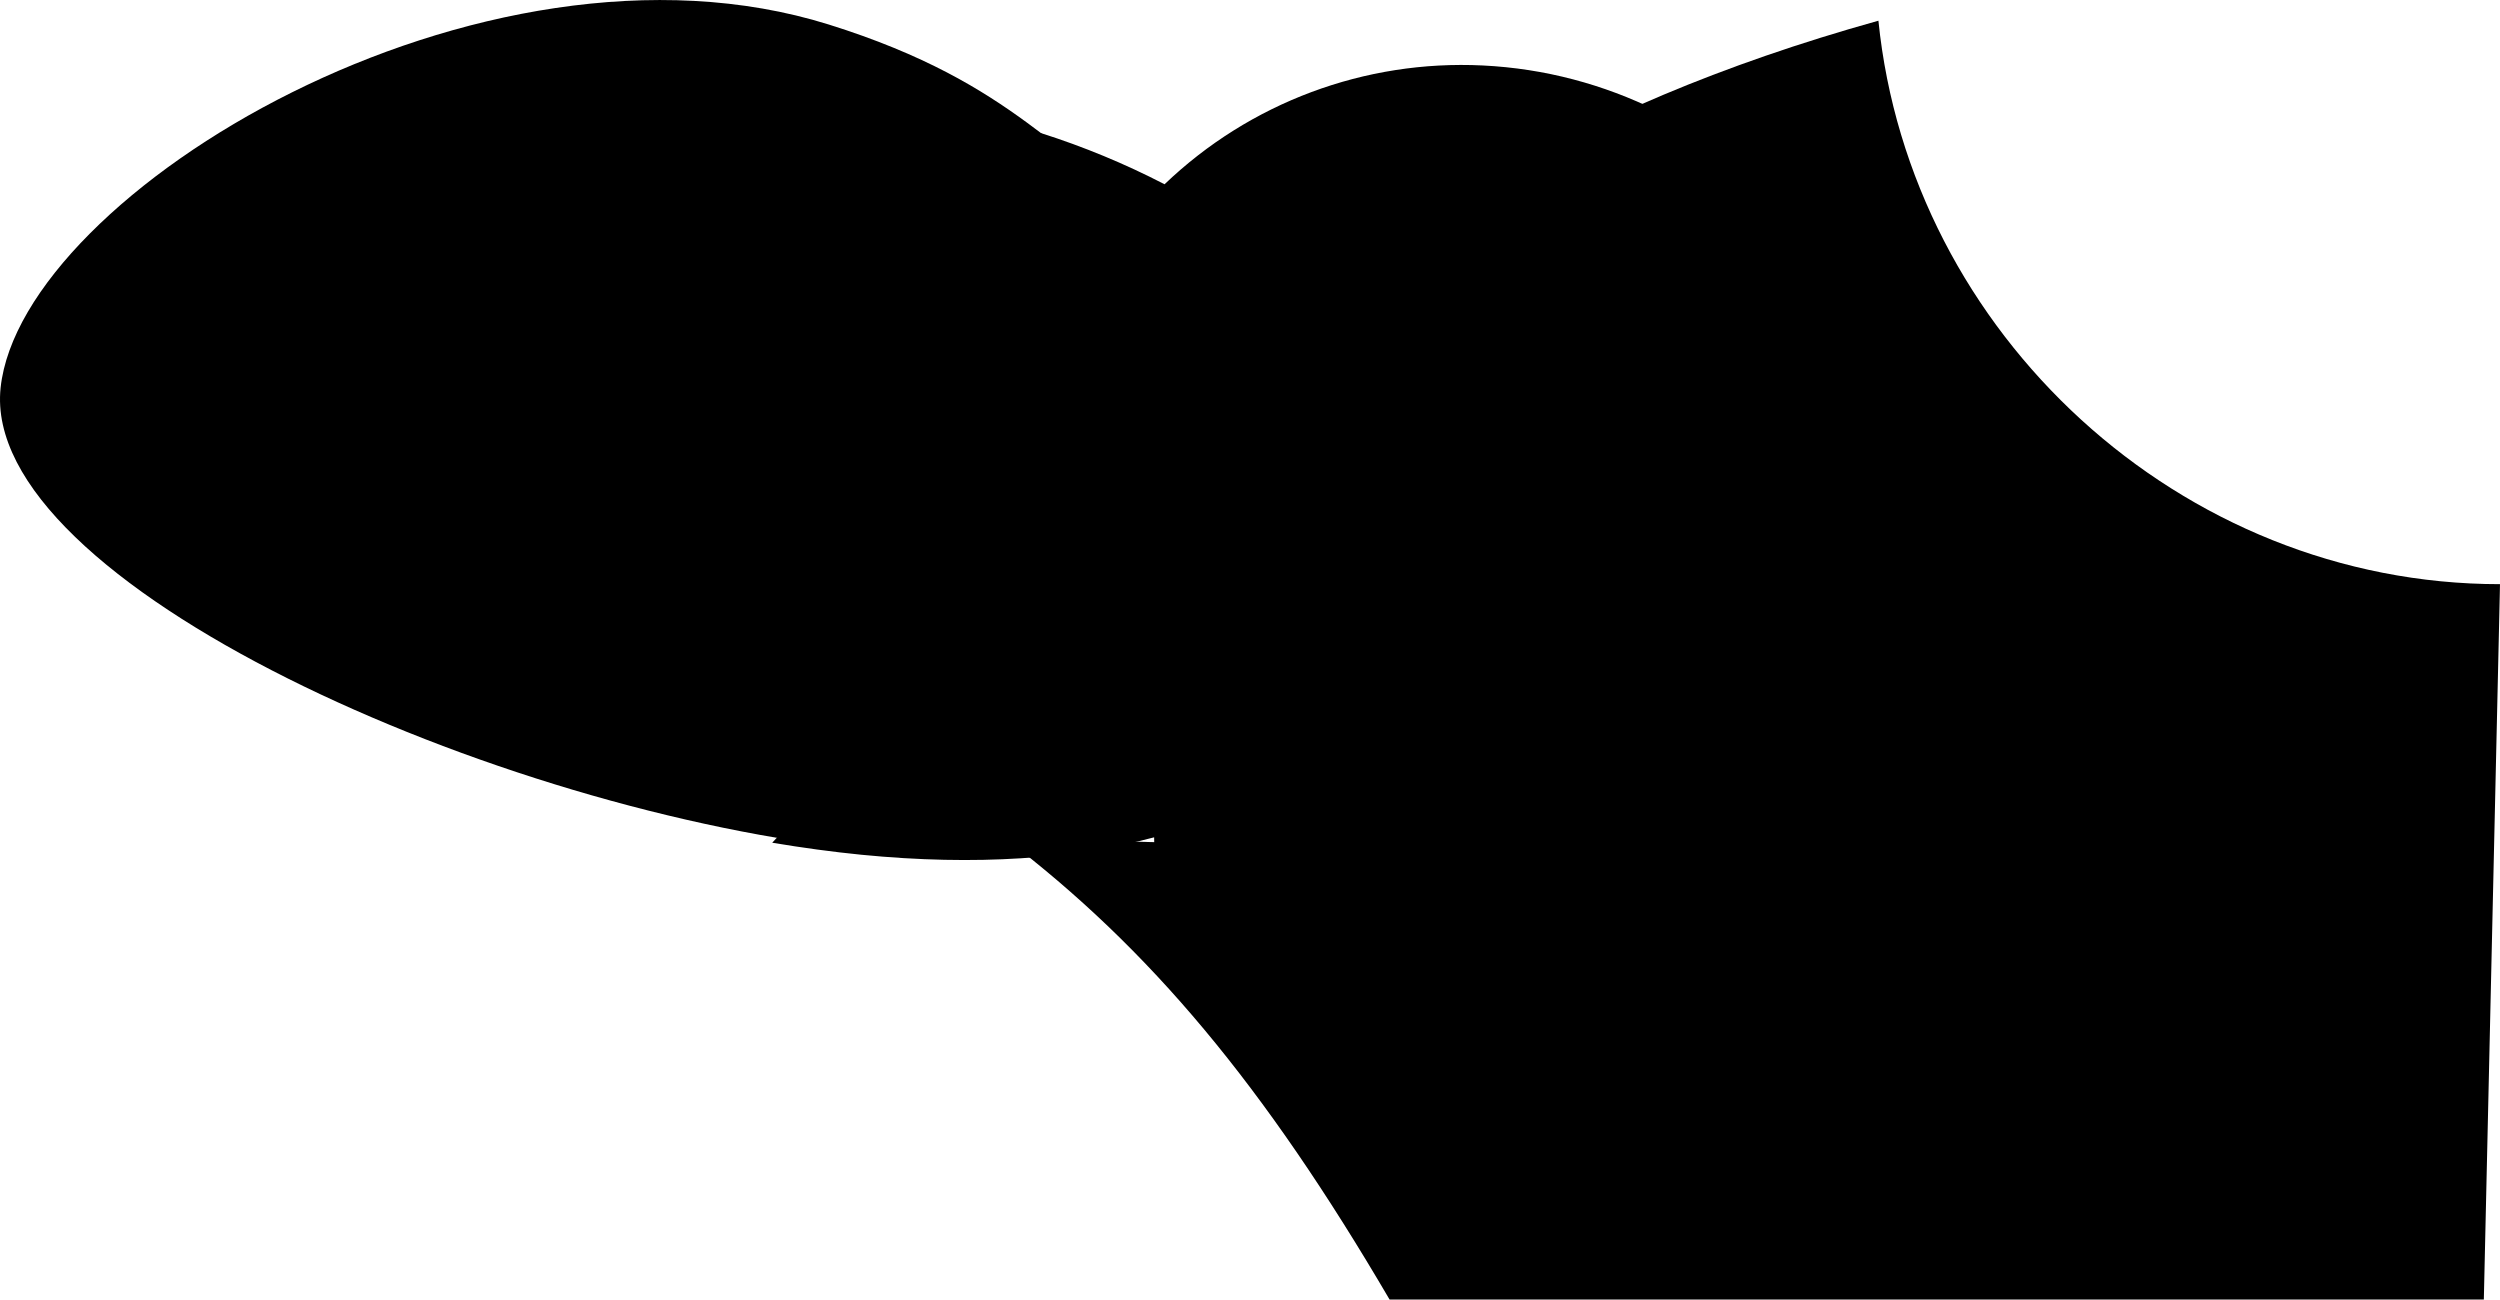
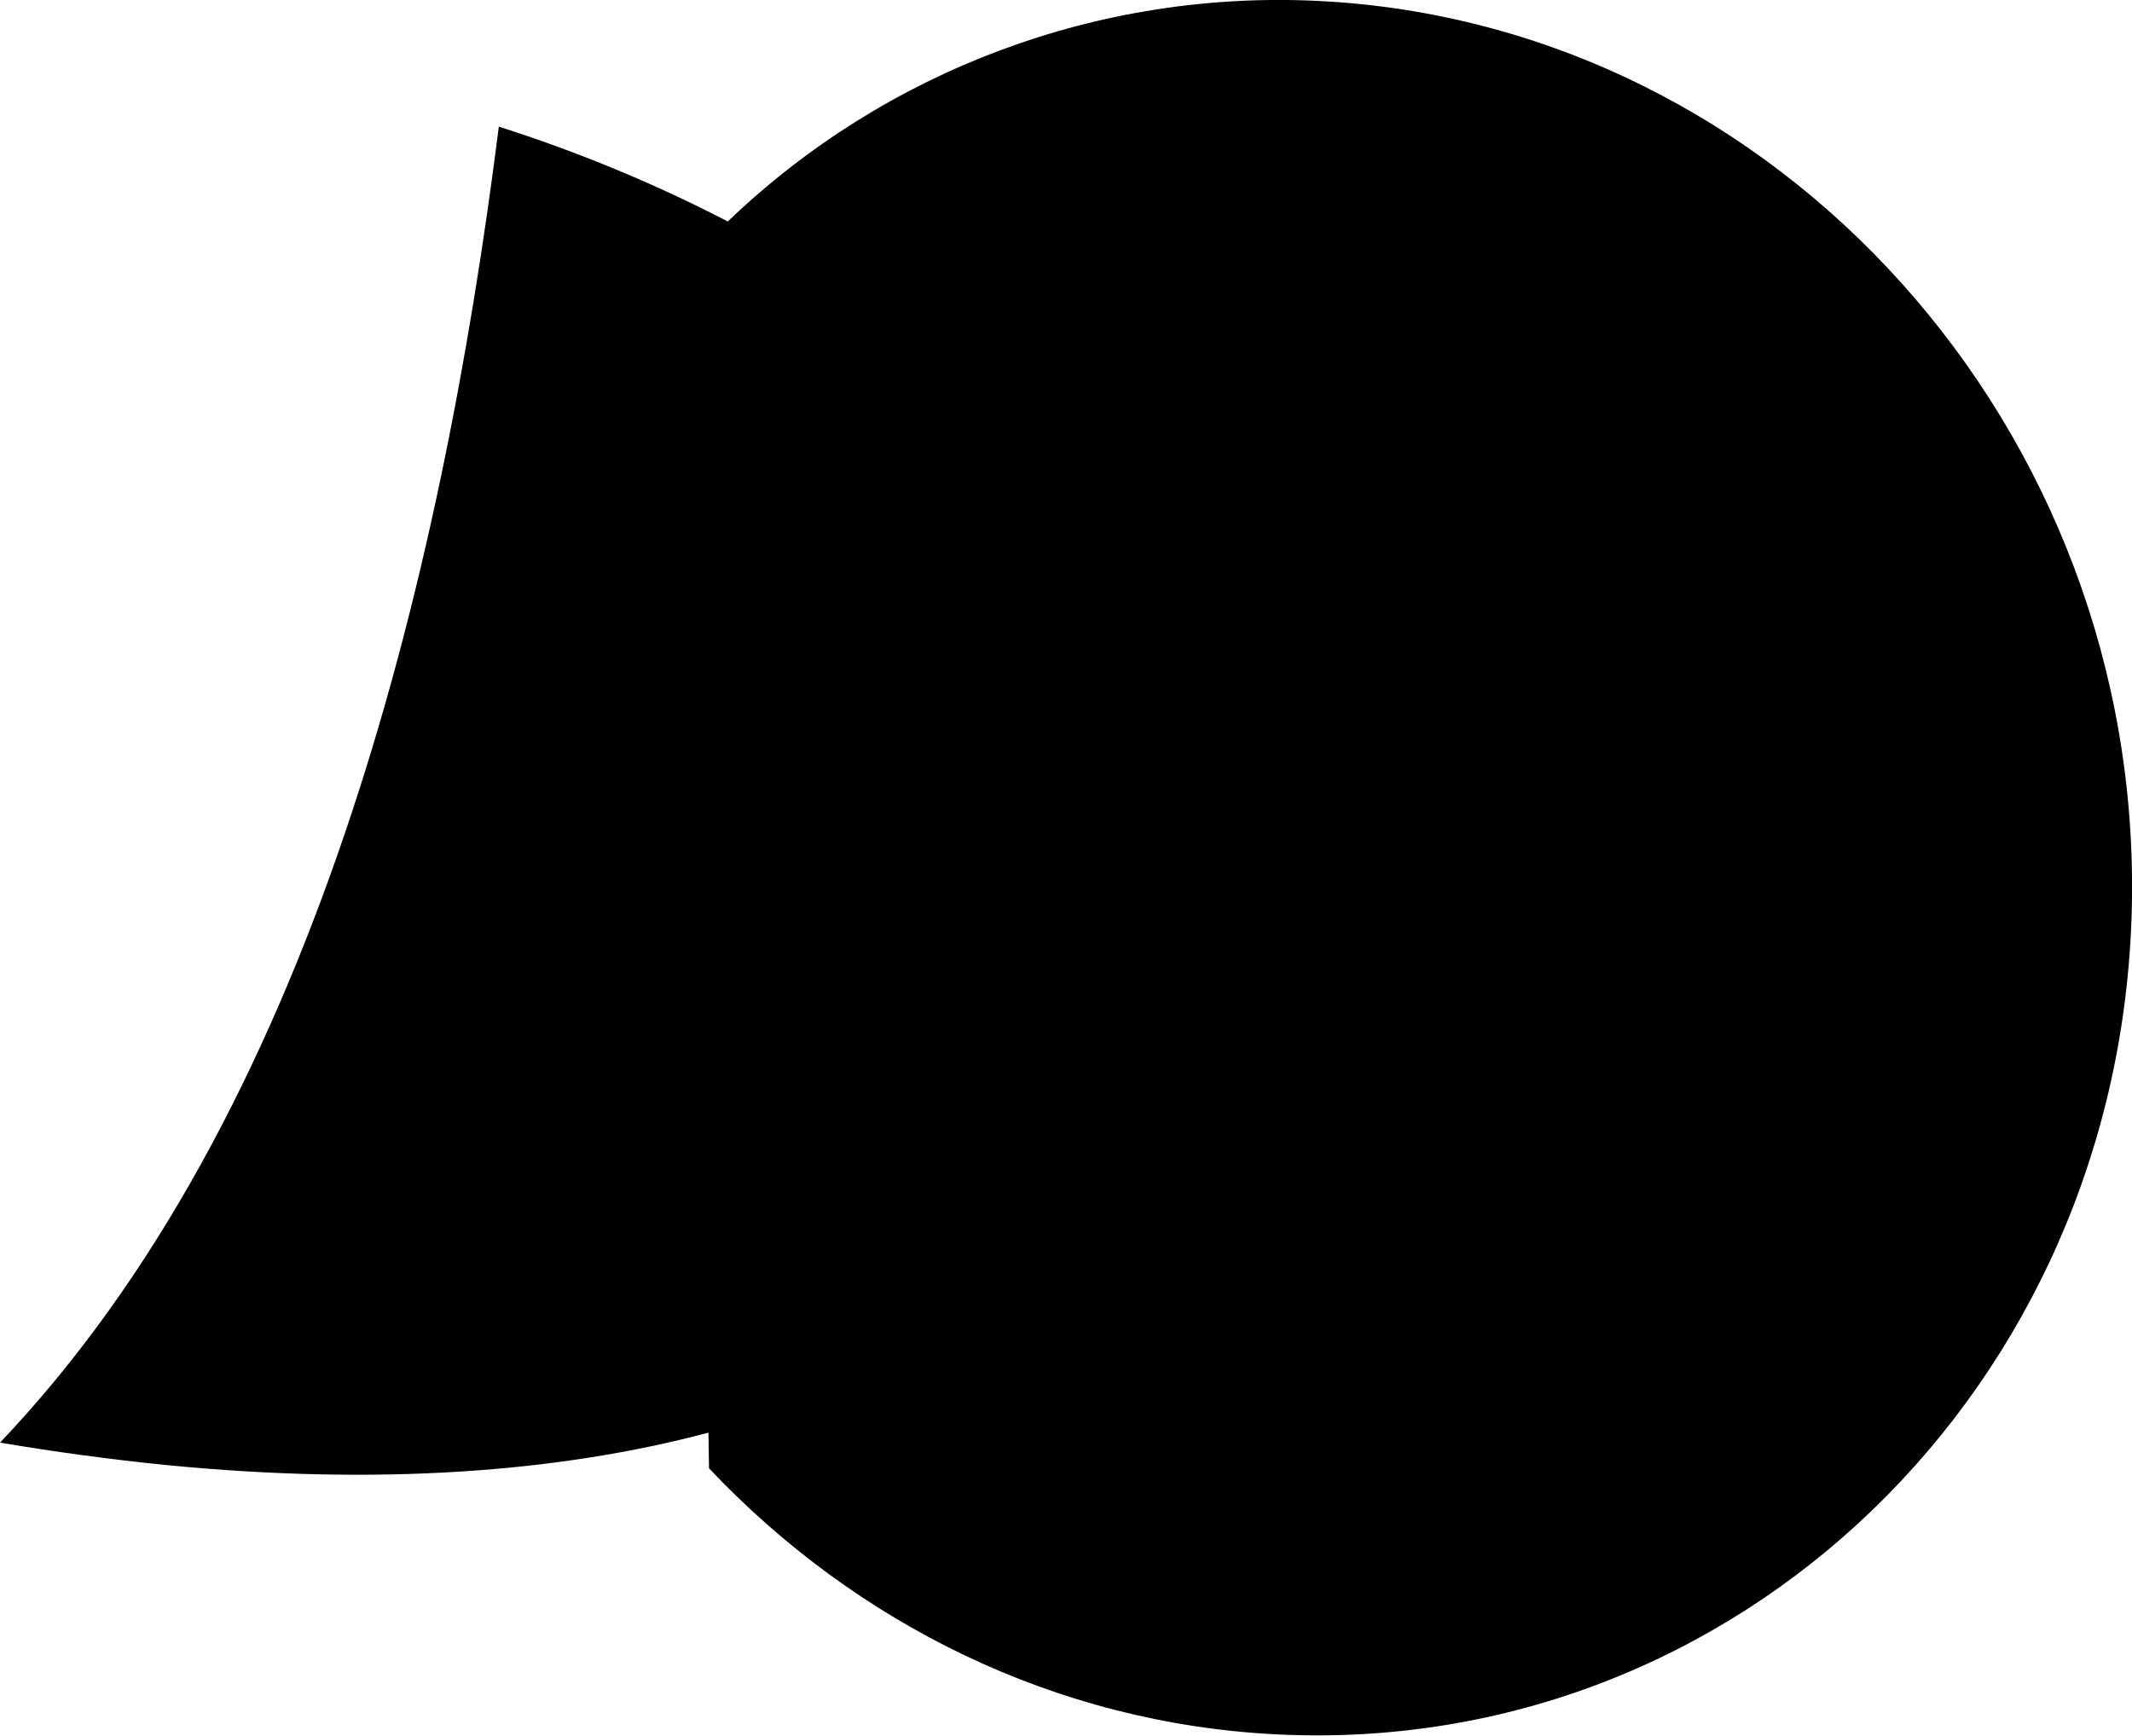
- <svg xmlns="http://www.w3.org/2000/svg" viewBox="0 0 496.43 258.05">
-   <defs />
+ <svg xmlns="http://www.w3.org/2000/svg" viewBox="0 0 228.23 185.8">
  <g id="Layer_2" data-name="Layer 2">
-     <g id="Layer_1-2" data-name="Layer 1">
-       <path class="cls-1" d="M496.43,116C432.91,116,379.29,66.19,373,4.11,310.35,21.57,268.77,49.3,268.77,68.29h-.33a622.79,622.79,0,0,0,3.81,100.2l-72.81-2.12c28.91,22,51.53,49.07,76.49,91.68H493.22" />
-       <path class="cls-1" d="M229.22,41.22l-6.36,126c-14.29,2.78-31.09,3.52-50.54,1.6C98.67,161.53-4,115.67.12,77S95.51-16.73,164.57,4.87C202.72,16.8,209.51,32.54,229.22,41.22Z" />
-       <path class="cls-1" d="M206.74,26.44a156.75,156.75,0,0,1,24.51,10.15A85.29,85.29,0,0,1,294.44,13c49.32,2.41,88.32,45.91,87.11,97.16S339.39,201,290.08,198.58c-23.81-1.16-45.19-11.93-60.84-28.49l-.06-3.82c-15.94,4.24-35.28,5.71-58.13,3.46-5.75-.57-11.67-1.38-17.71-2.39C186.59,132.4,200.48,76,206.74,26.44Z" />
+     <g id="Capa_1" data-name="Capa 1">
+       <path d="M53.4,13.56A156.75,156.75,0,0,1,77.91,23.71,85.23,85.23,0,0,1,141.1.1C190.42,2.51,229.42,46,228.21,97.26s-42.16,90.85-91.47,88.44c-23.81-1.16-45.19-11.93-60.84-28.49l-.06-3.82c-15.94,4.24-35.28,5.71-58.13,3.46C12,156.28,6,155.47,0,154.46,33.25,119.52,47.14,63.15,53.4,13.56Z" />
    </g>
  </g>
</svg>
